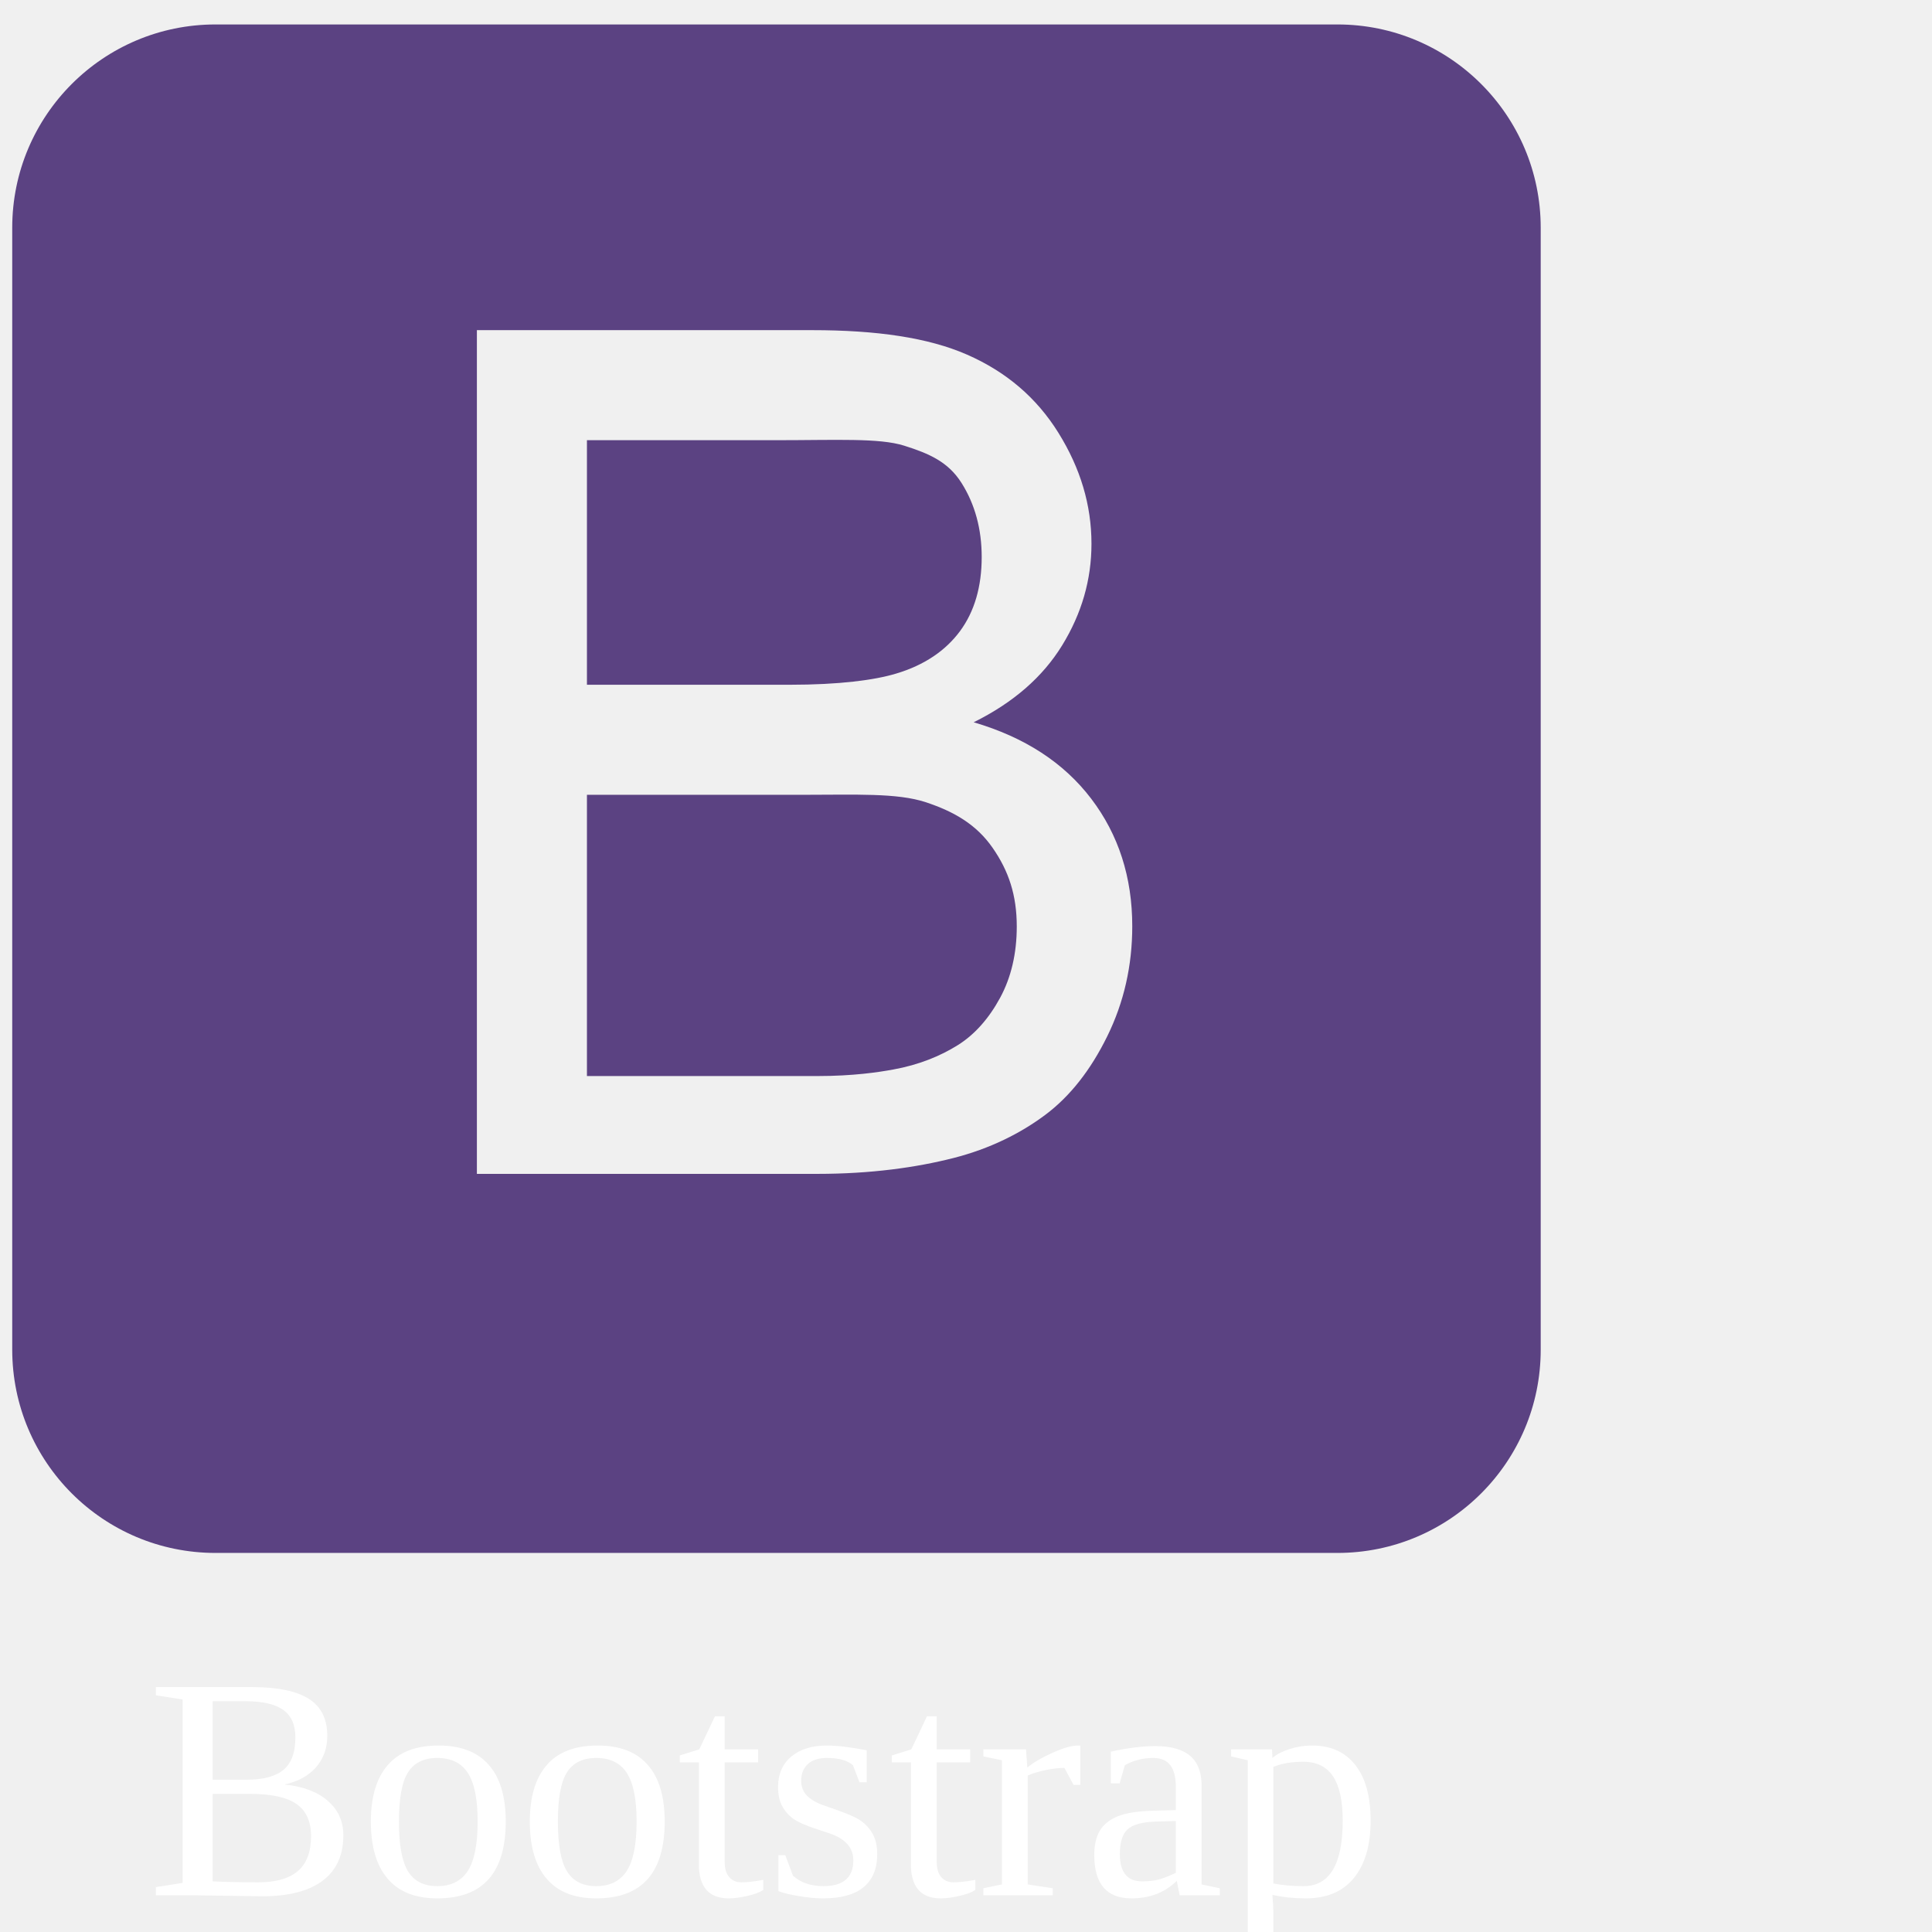
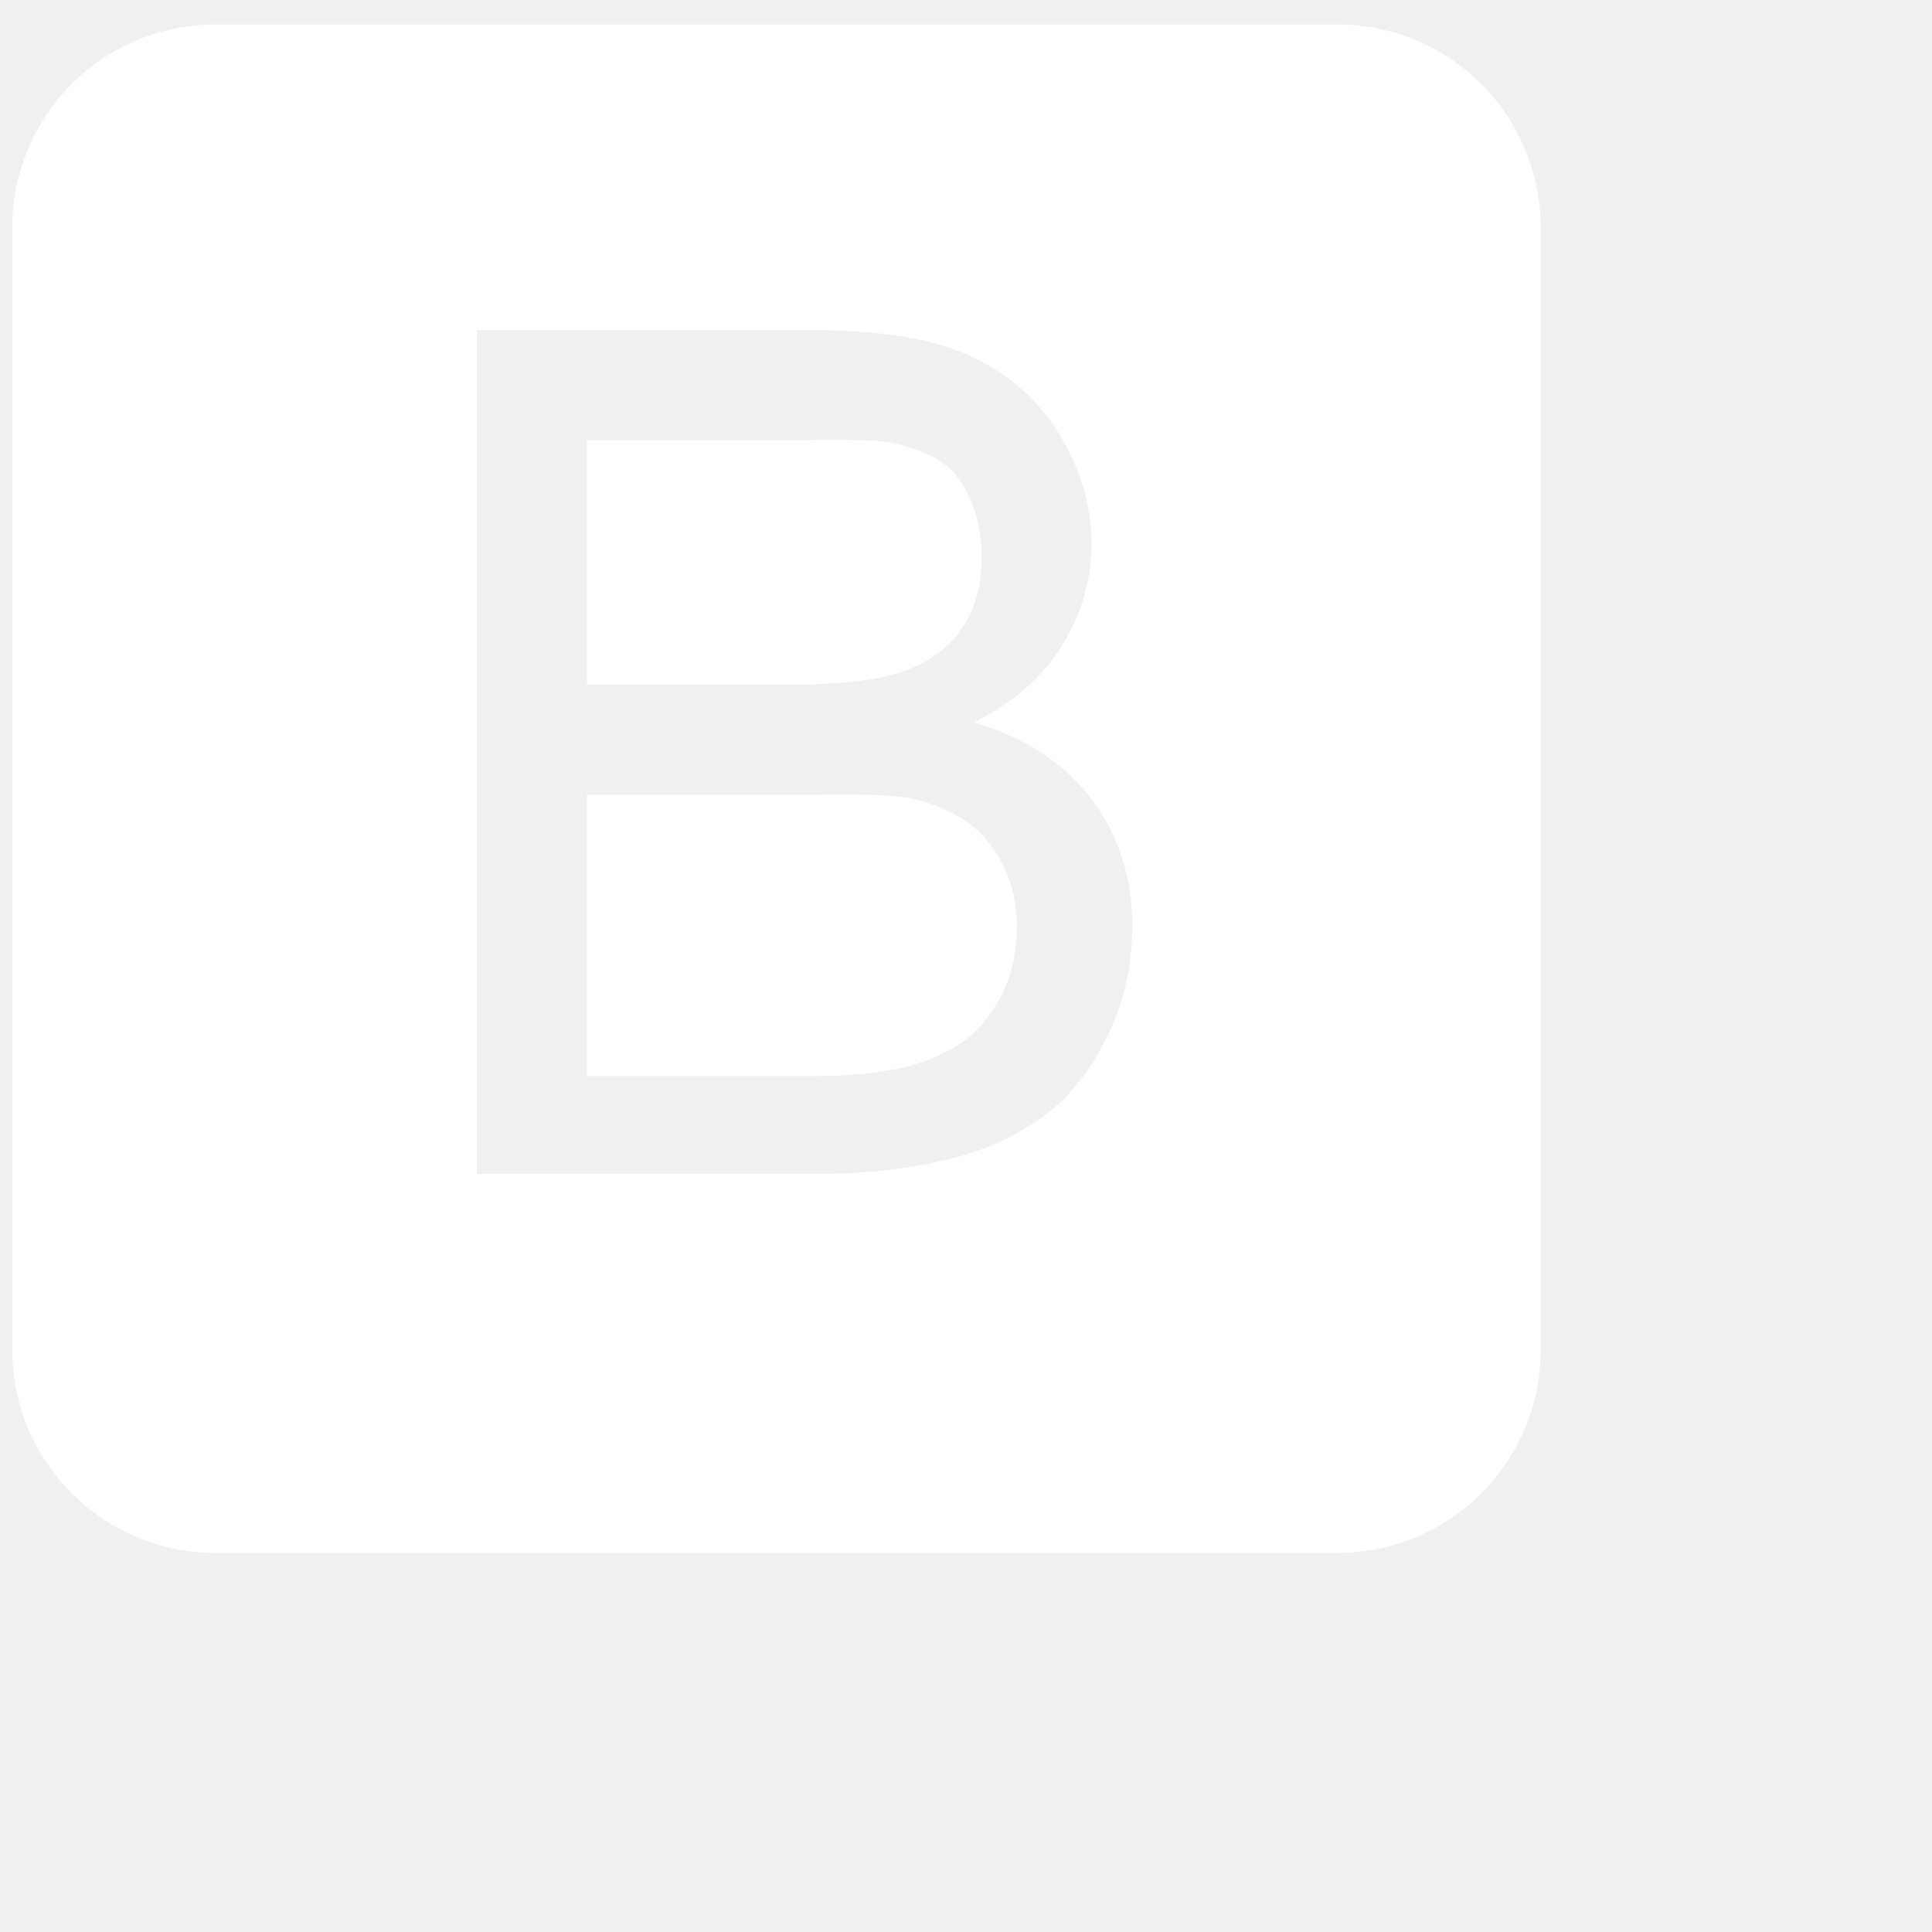
<svg xmlns="http://www.w3.org/2000/svg" viewBox="0 0 158 158">
-   <text x="12" y="155" fill="#fff" font-size="26px">Bootstrap</text>
-   <path fill="#5B4282" d="M75.701 65.603c-2.334-.768-5.694-.603-10.08-.603h-17.621v23h18.844c2.944 0 5.012-.315 6.203-.535 2.099-.376 3.854-1.104 5.264-1.982 1.409-.876 2.568-2.205 3.478-3.881.908-1.676 1.363-3.637 1.363-5.83 0-2.568-.658-4.54-1.975-6.436-1.316-1.896-3.141-2.965-5.476-3.733zM73.282 55.087c2.317-.688 4.064-1.89 5.239-3.487 1.176-1.598 1.763-3.631 1.763-6.044 0-2.286-.549-4.314-1.646-6.054s-2.662-2.413-4.699-3.056c-2.037-.641-5.53-.446-10.48-.446h-15.459v20h16.587c4.042 0 6.939-.38 8.695-.913zM126 18.625c0-9.182-7.443-16.625-16.625-16.625h-91.75c-9.182 0-16.625 7.443-16.625 16.625v91.75c0 9.182 7.443 16.625 16.625 16.625h91.75c9.182 0 16.625-7.443 16.625-16.625v-91.75zm-35.447 66.12c-1.362 2.773-3.047 4.911-5.052 6.415-2.006 1.504-4.521 2.78-7.544 3.548-3.022.769-6.728 1.292-11.113 1.292h-27.844v-69h27.42c5.264 0 9.485.609 12.665 2.002 3.181 1.395 5.671 3.497 7.474 6.395 1.801 2.898 2.702 5.907 2.702 9.071 0 2.945-.8 5.708-2.397 8.308-1.598 2.602-4.011 4.694-7.237 6.292 4.166 1.222 7.37 3.304 9.61 6.248 2.24 2.945 3.36 6.422 3.36 10.432 0 3.227-.681 6.225-2.044 8.997z" />
+   <path fill="#fff" d="M75.701 65.603c-2.334-.768-5.694-.603-10.08-.603h-17.621v23h18.844c2.944 0 5.012-.315 6.203-.535 2.099-.376 3.854-1.104 5.264-1.982 1.409-.876 2.568-2.205 3.478-3.881.908-1.676 1.363-3.637 1.363-5.83 0-2.568-.658-4.54-1.975-6.436-1.316-1.896-3.141-2.965-5.476-3.733zM73.282 55.087c2.317-.688 4.064-1.89 5.239-3.487 1.176-1.598 1.763-3.631 1.763-6.044 0-2.286-.549-4.314-1.646-6.054s-2.662-2.413-4.699-3.056c-2.037-.641-5.53-.446-10.48-.446h-15.459v20h16.587c4.042 0 6.939-.38 8.695-.913zM126 18.625c0-9.182-7.443-16.625-16.625-16.625h-91.75c-9.182 0-16.625 7.443-16.625 16.625v91.75c0 9.182 7.443 16.625 16.625 16.625h91.75c9.182 0 16.625-7.443 16.625-16.625v-91.75zm-35.447 66.12c-1.362 2.773-3.047 4.911-5.052 6.415-2.006 1.504-4.521 2.78-7.544 3.548-3.022.769-6.728 1.292-11.113 1.292h-27.844v-69h27.42c5.264 0 9.485.609 12.665 2.002 3.181 1.395 5.671 3.497 7.474 6.395 1.801 2.898 2.702 5.907 2.702 9.071 0 2.945-.8 5.708-2.397 8.308-1.598 2.602-4.011 4.694-7.237 6.292 4.166 1.222 7.37 3.304 9.61 6.248 2.24 2.945 3.36 6.422 3.36 10.432 0 3.227-.681 6.225-2.044 8.997z" />
</svg>
